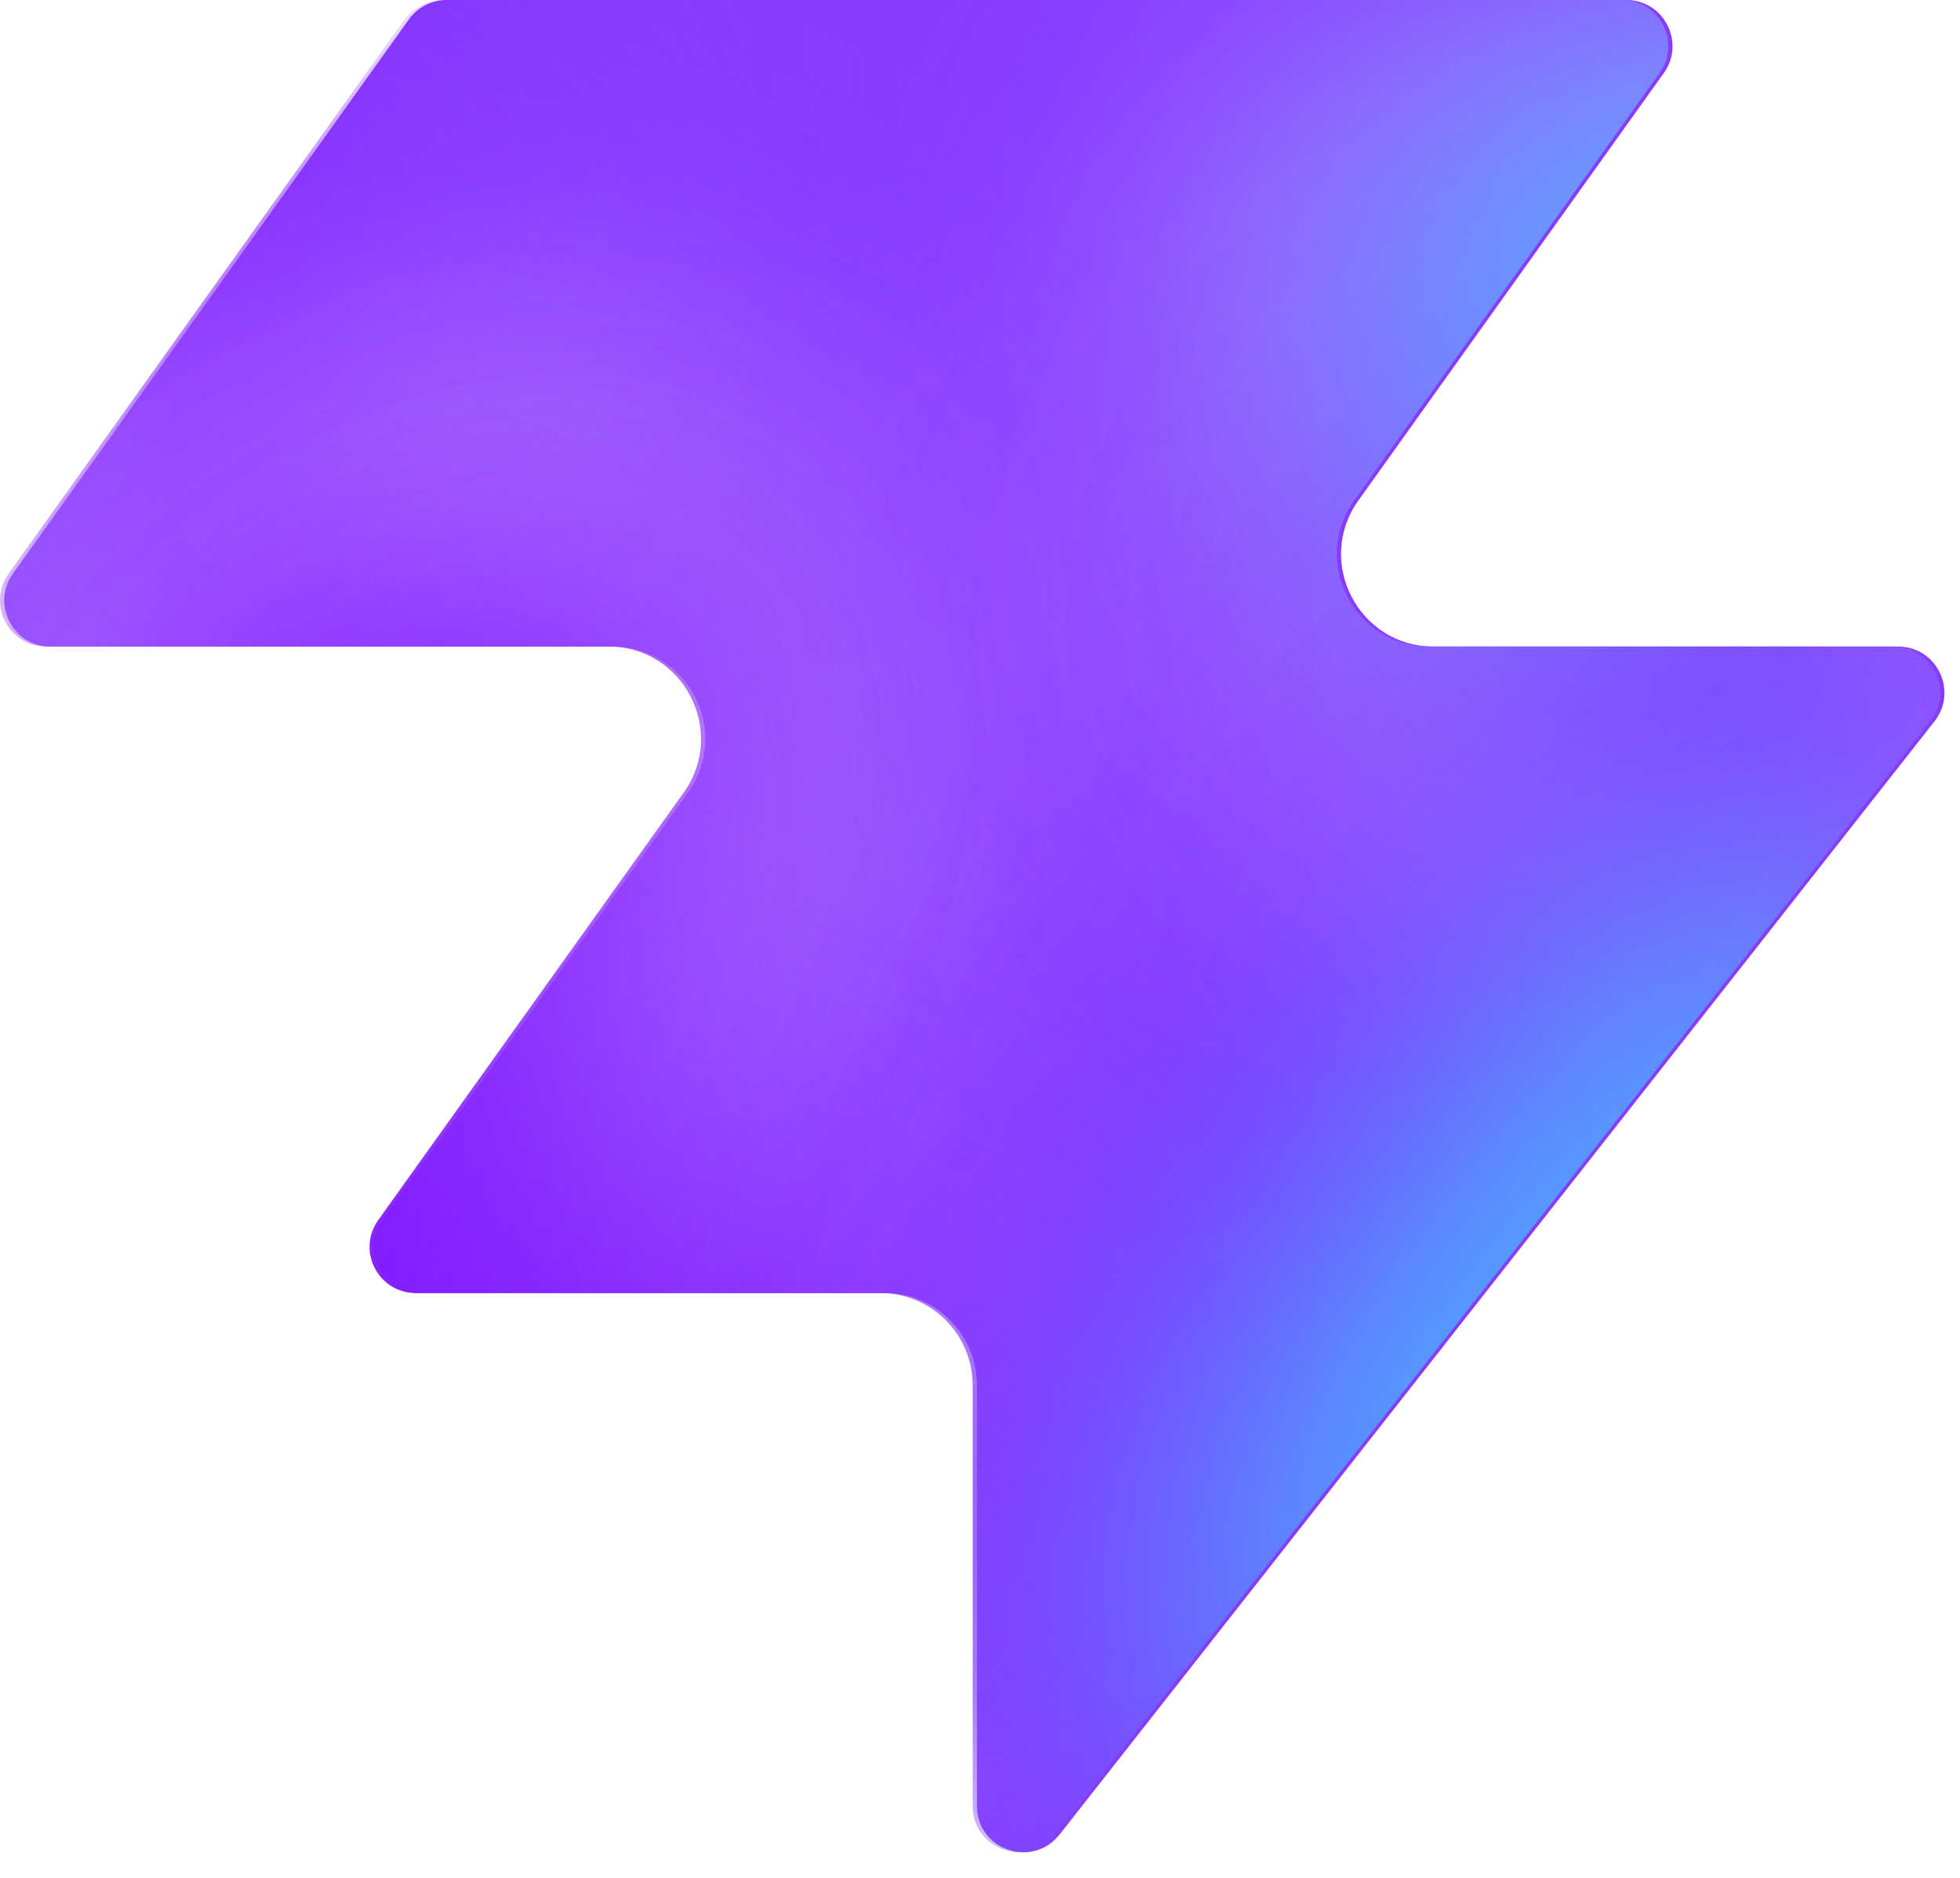
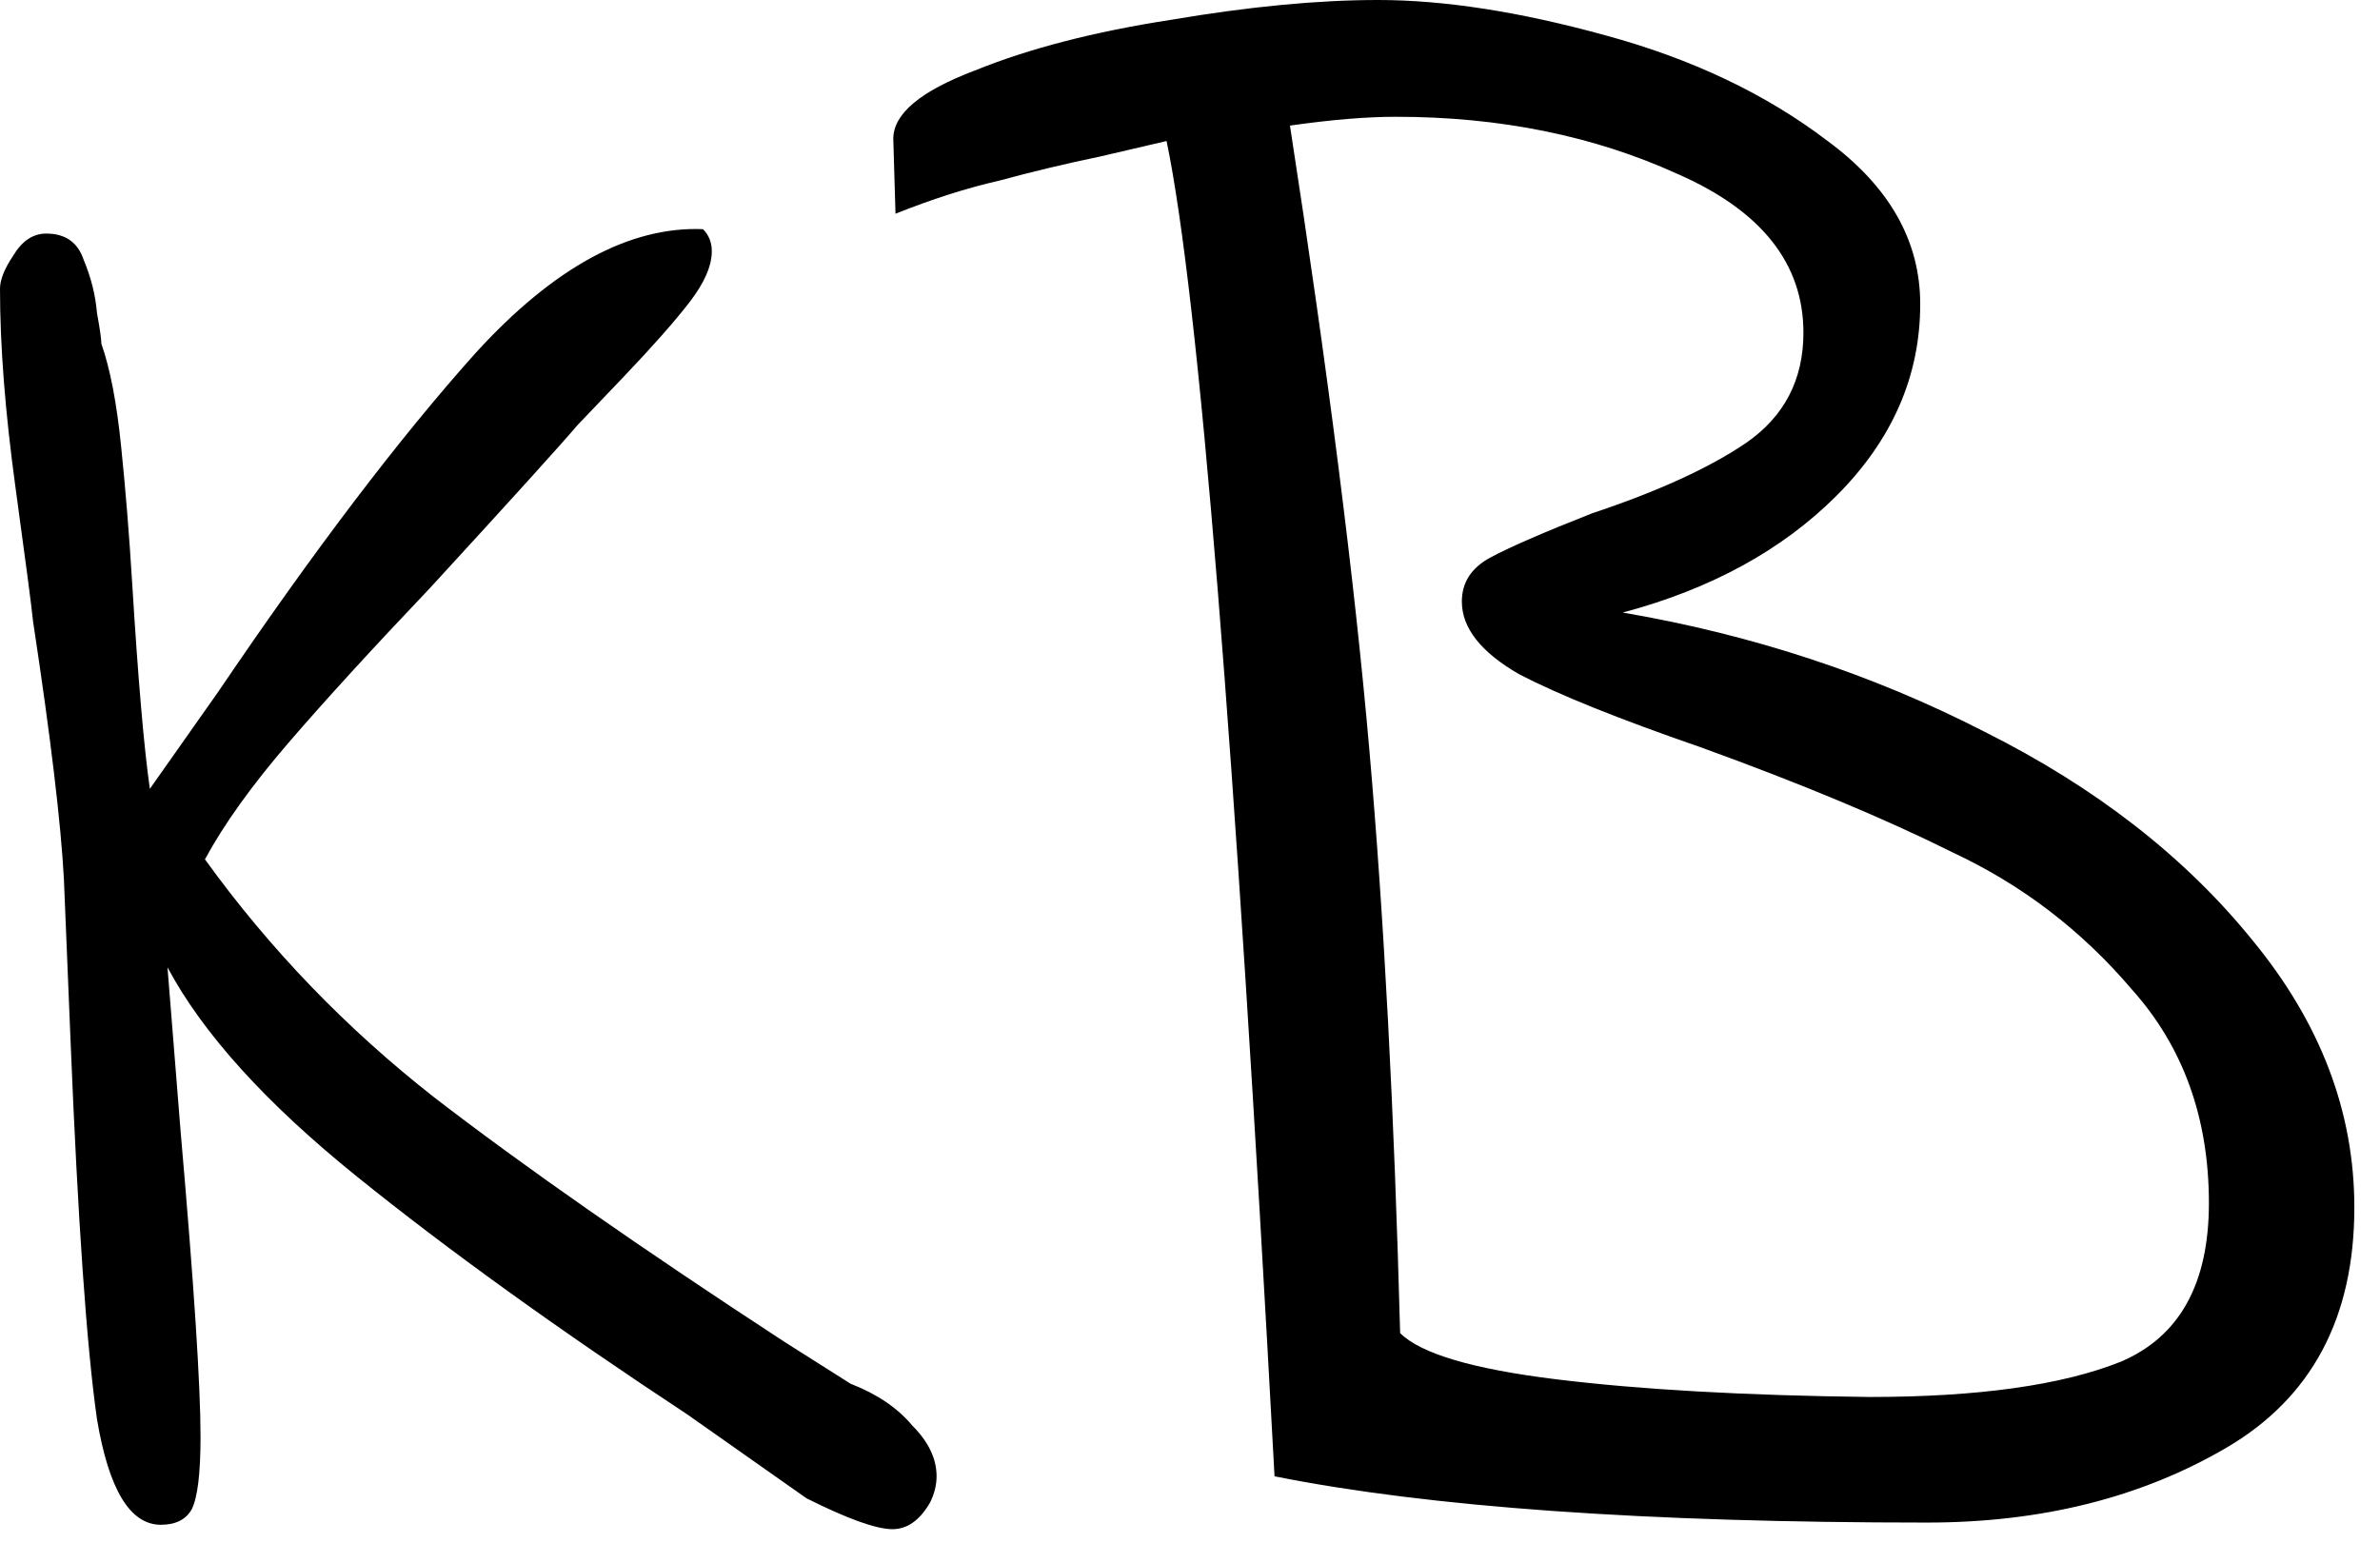
- <svg xmlns="http://www.w3.org/2000/svg" width="48" height="46" fill="none" viewBox="0 0 48 46">
-   <path fill="#863bff" d="M25.946 44.938c-.664.845-2.021.375-2.021-.698V33.937a2.26 2.26 0 0 0-2.262-2.262H10.287c-.92 0-1.456-1.04-.92-1.788l7.48-10.471c1.07-1.497 0-3.578-1.842-3.578H1.237c-.92 0-1.456-1.04-.92-1.788L10.013.474c.214-.297.556-.474.92-.474h28.894c.92 0 1.456 1.04.92 1.788l-7.48 10.471c-1.07 1.498 0 3.579 1.842 3.579h11.377c.943 0 1.473 1.088.89 1.83L25.947 44.94z" style="fill:#863bff;fill:color(display-p3 .525 .23 1);fill-opacity:1" />
-   <mask id="a" width="48" height="46" x="0" y="0" maskUnits="userSpaceOnUse" style="mask-type:alpha">
-     <path fill="#000" d="M25.842 44.938c-.664.844-2.021.375-2.021-.698V33.937a2.26 2.26 0 0 0-2.262-2.262H10.183c-.92 0-1.456-1.04-.92-1.788l7.48-10.471c1.07-1.498 0-3.579-1.842-3.579H1.133c-.92 0-1.456-1.04-.92-1.787L9.91.473c.214-.297.556-.474.92-.474h28.894c.92 0 1.456 1.04.92 1.788l-7.48 10.471c-1.07 1.498 0 3.578 1.842 3.578h11.377c.943 0 1.473 1.088.89 1.832L25.843 44.94z" style="fill:#000;fill-opacity:1" />
-   </mask>
-   <g mask="url(#a)">
-     <g filter="url(#b)">
-       <ellipse cx="5.508" cy="14.704" fill="#ede6ff" rx="5.508" ry="14.704" style="fill:#ede6ff;fill:color(display-p3 .927 .903 1);fill-opacity:1" transform="matrix(.00324 1 1 -.00324 -4.47 31.516)" />
-     </g>
-     <g filter="url(#c)">
-       <ellipse cx="10.399" cy="29.851" fill="#ede6ff" rx="10.399" ry="29.851" style="fill:#ede6ff;fill:color(display-p3 .927 .903 1);fill-opacity:1" transform="matrix(.00324 1 1 -.00324 -39.328 7.883)" />
-     </g>
-     <g filter="url(#d)">
-       <ellipse cx="5.508" cy="30.487" fill="#7e14ff" rx="5.508" ry="30.487" style="fill:#7e14ff;fill:color(display-p3 .492 .077 1);fill-opacity:1" transform="rotate(89.814 -25.913 -14.639)scale(1 -1)" />
-     </g>
-     <g filter="url(#e)">
-       <ellipse cx="5.508" cy="30.599" fill="#7e14ff" rx="5.508" ry="30.599" style="fill:#7e14ff;fill:color(display-p3 .492 .077 1);fill-opacity:1" transform="rotate(89.814 -32.644 -3.334)scale(1 -1)" />
-     </g>
-     <g filter="url(#f)">
-       <ellipse cx="5.508" cy="30.599" fill="#7e14ff" rx="5.508" ry="30.599" style="fill:#7e14ff;fill:color(display-p3 .492 .077 1);fill-opacity:1" transform="matrix(.00324 1 1 -.00324 -34.34 30.47)" />
-     </g>
-     <g filter="url(#g)">
-       <ellipse cx="14.072" cy="22.078" fill="#ede6ff" rx="14.072" ry="22.078" style="fill:#ede6ff;fill:color(display-p3 .927 .903 1);fill-opacity:1" transform="rotate(93.35 24.506 48.493)scale(-1 1)" />
-     </g>
-     <g filter="url(#h)">
-       <ellipse cx="3.47" cy="21.501" fill="#7e14ff" rx="3.47" ry="21.501" style="fill:#7e14ff;fill:color(display-p3 .492 .077 1);fill-opacity:1" transform="rotate(89.009 28.708 47.59)scale(-1 1)" />
-     </g>
-     <g filter="url(#i)">
-       <ellipse cx="3.47" cy="21.501" fill="#7e14ff" rx="3.47" ry="21.501" style="fill:#7e14ff;fill:color(display-p3 .492 .077 1);fill-opacity:1" transform="rotate(89.009 28.708 47.59)scale(-1 1)" />
-     </g>
-     <g filter="url(#j)">
-       <ellipse cx=".387" cy="8.972" fill="#7e14ff" rx="4.407" ry="29.108" style="fill:#7e14ff;fill:color(display-p3 .492 .077 1);fill-opacity:1" transform="rotate(39.51 .387 8.972)" />
-     </g>
-     <g filter="url(#k)">
-       <ellipse cx="47.523" cy="-6.092" fill="#7e14ff" rx="4.407" ry="29.108" style="fill:#7e14ff;fill:color(display-p3 .492 .077 1);fill-opacity:1" transform="rotate(37.892 47.523 -6.092)" />
-     </g>
-     <g filter="url(#l)">
-       <ellipse cx="41.412" cy="6.333" fill="#47bfff" rx="5.971" ry="9.665" style="fill:#47bfff;fill:color(display-p3 .28 .748 1);fill-opacity:1" transform="rotate(37.892 41.412 6.333)" />
-     </g>
-     <g filter="url(#m)">
-       <ellipse cx="-1.879" cy="38.332" fill="#7e14ff" rx="4.407" ry="29.108" style="fill:#7e14ff;fill:color(display-p3 .492 .077 1);fill-opacity:1" transform="rotate(37.892 -1.88 38.332)" />
-     </g>
-     <g filter="url(#n)">
-       <ellipse cx="-1.879" cy="38.332" fill="#7e14ff" rx="4.407" ry="29.108" style="fill:#7e14ff;fill:color(display-p3 .492 .077 1);fill-opacity:1" transform="rotate(37.892 -1.88 38.332)" />
-     </g>
-     <g filter="url(#o)">
-       <ellipse cx="35.651" cy="29.907" fill="#7e14ff" rx="4.407" ry="29.108" style="fill:#7e14ff;fill:color(display-p3 .492 .077 1);fill-opacity:1" transform="rotate(37.892 35.651 29.907)" />
-     </g>
-     <g filter="url(#p)">
-       <ellipse cx="38.418" cy="32.4" fill="#47bfff" rx="5.971" ry="15.297" style="fill:#47bfff;fill:color(display-p3 .28 .748 1);fill-opacity:1" transform="rotate(37.892 38.418 32.4)" />
-     </g>
-   </g>
-   <defs>
-     <filter id="b" width="60.045" height="41.654" x="-19.77" y="16.149" color-interpolation-filters="sRGB" filterUnits="userSpaceOnUse">
-       <feFlood flood-opacity="0" result="BackgroundImageFix" />
-       <feBlend in="SourceGraphic" in2="BackgroundImageFix" result="shape" />
-       <feGaussianBlur result="effect1_foregroundBlur_2002_17158" stdDeviation="7.659" />
-     </filter>
-     <filter id="c" width="90.34" height="51.437" x="-54.613" y="-7.533" color-interpolation-filters="sRGB" filterUnits="userSpaceOnUse">
-       <feFlood flood-opacity="0" result="BackgroundImageFix" />
-       <feBlend in="SourceGraphic" in2="BackgroundImageFix" result="shape" />
-       <feGaussianBlur result="effect1_foregroundBlur_2002_17158" stdDeviation="7.659" />
-     </filter>
-     <filter id="d" width="79.355" height="29.4" x="-49.64" y="2.03" color-interpolation-filters="sRGB" filterUnits="userSpaceOnUse">
-       <feFlood flood-opacity="0" result="BackgroundImageFix" />
-       <feBlend in="SourceGraphic" in2="BackgroundImageFix" result="shape" />
-       <feGaussianBlur result="effect1_foregroundBlur_2002_17158" stdDeviation="4.596" />
-     </filter>
-     <filter id="e" width="79.579" height="29.4" x="-45.045" y="20.029" color-interpolation-filters="sRGB" filterUnits="userSpaceOnUse">
-       <feFlood flood-opacity="0" result="BackgroundImageFix" />
-       <feBlend in="SourceGraphic" in2="BackgroundImageFix" result="shape" />
-       <feGaussianBlur result="effect1_foregroundBlur_2002_17158" stdDeviation="4.596" />
-     </filter>
-     <filter id="f" width="79.579" height="29.4" x="-43.513" y="21.178" color-interpolation-filters="sRGB" filterUnits="userSpaceOnUse">
-       <feFlood flood-opacity="0" result="BackgroundImageFix" />
-       <feBlend in="SourceGraphic" in2="BackgroundImageFix" result="shape" />
-       <feGaussianBlur result="effect1_foregroundBlur_2002_17158" stdDeviation="4.596" />
-     </filter>
-     <filter id="g" width="74.749" height="58.852" x="15.756" y="-17.901" color-interpolation-filters="sRGB" filterUnits="userSpaceOnUse">
-       <feFlood flood-opacity="0" result="BackgroundImageFix" />
-       <feBlend in="SourceGraphic" in2="BackgroundImageFix" result="shape" />
-       <feGaussianBlur result="effect1_foregroundBlur_2002_17158" stdDeviation="7.659" />
-     </filter>
-     <filter id="h" width="61.377" height="25.362" x="23.548" y="2.284" color-interpolation-filters="sRGB" filterUnits="userSpaceOnUse">
-       <feFlood flood-opacity="0" result="BackgroundImageFix" />
-       <feBlend in="SourceGraphic" in2="BackgroundImageFix" result="shape" />
-       <feGaussianBlur result="effect1_foregroundBlur_2002_17158" stdDeviation="4.596" />
-     </filter>
-     <filter id="i" width="61.377" height="25.362" x="23.548" y="2.284" color-interpolation-filters="sRGB" filterUnits="userSpaceOnUse">
-       <feFlood flood-opacity="0" result="BackgroundImageFix" />
-       <feBlend in="SourceGraphic" in2="BackgroundImageFix" result="shape" />
-       <feGaussianBlur result="effect1_foregroundBlur_2002_17158" stdDeviation="4.596" />
-     </filter>
-     <filter id="j" width="56.045" height="63.649" x="-27.636" y="-22.853" color-interpolation-filters="sRGB" filterUnits="userSpaceOnUse">
-       <feFlood flood-opacity="0" result="BackgroundImageFix" />
-       <feBlend in="SourceGraphic" in2="BackgroundImageFix" result="shape" />
-       <feGaussianBlur result="effect1_foregroundBlur_2002_17158" stdDeviation="4.596" />
-     </filter>
-     <filter id="k" width="54.814" height="64.646" x="20.116" y="-38.415" color-interpolation-filters="sRGB" filterUnits="userSpaceOnUse">
-       <feFlood flood-opacity="0" result="BackgroundImageFix" />
-       <feBlend in="SourceGraphic" in2="BackgroundImageFix" result="shape" />
-       <feGaussianBlur result="effect1_foregroundBlur_2002_17158" stdDeviation="4.596" />
-     </filter>
-     <filter id="l" width="33.541" height="35.313" x="24.641" y="-11.323" color-interpolation-filters="sRGB" filterUnits="userSpaceOnUse">
-       <feFlood flood-opacity="0" result="BackgroundImageFix" />
-       <feBlend in="SourceGraphic" in2="BackgroundImageFix" result="shape" />
-       <feGaussianBlur result="effect1_foregroundBlur_2002_17158" stdDeviation="4.596" />
-     </filter>
-     <filter id="m" width="54.814" height="64.646" x="-29.286" y="6.009" color-interpolation-filters="sRGB" filterUnits="userSpaceOnUse">
-       <feFlood flood-opacity="0" result="BackgroundImageFix" />
-       <feBlend in="SourceGraphic" in2="BackgroundImageFix" result="shape" />
-       <feGaussianBlur result="effect1_foregroundBlur_2002_17158" stdDeviation="4.596" />
-     </filter>
-     <filter id="n" width="54.814" height="64.646" x="-29.286" y="6.009" color-interpolation-filters="sRGB" filterUnits="userSpaceOnUse">
-       <feFlood flood-opacity="0" result="BackgroundImageFix" />
-       <feBlend in="SourceGraphic" in2="BackgroundImageFix" result="shape" />
-       <feGaussianBlur result="effect1_foregroundBlur_2002_17158" stdDeviation="4.596" />
-     </filter>
-     <filter id="o" width="54.814" height="64.646" x="8.244" y="-2.416" color-interpolation-filters="sRGB" filterUnits="userSpaceOnUse">
-       <feFlood flood-opacity="0" result="BackgroundImageFix" />
-       <feBlend in="SourceGraphic" in2="BackgroundImageFix" result="shape" />
-       <feGaussianBlur result="effect1_foregroundBlur_2002_17158" stdDeviation="4.596" />
-     </filter>
-     <filter id="p" width="39.409" height="43.623" x="18.713" y="10.588" color-interpolation-filters="sRGB" filterUnits="userSpaceOnUse">
-       <feFlood flood-opacity="0" result="BackgroundImageFix" />
-       <feBlend in="SourceGraphic" in2="BackgroundImageFix" result="shape" />
-       <feGaussianBlur result="effect1_foregroundBlur_2002_17158" stdDeviation="4.596" />
-     </filter>
-   </defs>
+ <svg xmlns="http://www.w3.org/2000/svg" width="54" height="35" viewBox="0 0 54 35" fill="none">
+   <path d="M3.65 34.6C2.95 34.6 2.467 33.8 2.2 32.2C1.967 30.567 1.767 27.7 1.6 23.6L1.45 19.95C1.383 18.683 1.15 16.733 0.75 14.1C0.717 13.767 0.583 12.75 0.35 11.05C0.117 9.35 0 7.85 0 6.55C0 6.35 0.1 6.1 0.3 5.8C0.5 5.467 0.75 5.3 1.05 5.3C1.483 5.3 1.767 5.5 1.9 5.9C2.067 6.3 2.167 6.7 2.2 7.1C2.267 7.467 2.3 7.7 2.3 7.8C2.5 8.367 2.65 9.15 2.75 10.15C2.85 11.117 2.933 12.15 3 13.25C3.133 15.417 3.267 16.967 3.4 17.9L4.95 15.7C7.117 12.5 9.067 9.933 10.8 8C12.567 6.067 14.283 5.133 15.95 5.2C16.083 5.333 16.15 5.5 16.15 5.7C16.15 6.033 15.983 6.417 15.65 6.85C15.317 7.283 14.817 7.85 14.15 8.55L13.1 9.65C12.733 10.083 11.617 11.317 9.75 13.35C8.45 14.717 7.383 15.883 6.55 16.85C5.717 17.817 5.083 18.7 4.65 19.5C6.117 21.533 7.85 23.333 9.85 24.9C11.883 26.467 14.533 28.317 17.8 30.45L19.3 31.4C19.9 31.633 20.367 31.95 20.7 32.35C21.067 32.717 21.25 33.1 21.25 33.5C21.25 33.7 21.2 33.9 21.1 34.1C20.867 34.5 20.583 34.7 20.25 34.7C19.883 34.7 19.233 34.467 18.3 34L15.6 32.1C12.667 30.167 10.167 28.367 8.1 26.7C6.033 25.033 4.6 23.45 3.8 21.95L4.1 25.7C4.4 29.133 4.55 31.433 4.55 32.6C4.55 33.433 4.483 33.983 4.35 34.25C4.217 34.483 3.983 34.6 3.65 34.6ZM43.718 34.55C37.351 34.55 32.418 34.2 28.918 33.5C28.018 16.8 27.201 6.7 26.468 3.2L24.968 3.55C24.168 3.717 23.401 3.9 22.668 4.1C21.934 4.267 21.151 4.517 20.318 4.85L20.268 3.15C20.268 2.583 20.884 2.067 22.118 1.6C23.351 1.1 24.834 0.717 26.568 0.45C28.334 0.15 29.901 -2.86102e-06 31.268 -2.86102e-06C32.768 -2.86102e-06 34.484 0.267 36.418 0.8C38.384 1.333 40.068 2.133 41.468 3.2C42.868 4.233 43.568 5.467 43.568 6.9C43.568 8.533 42.934 9.983 41.668 11.25C40.434 12.483 38.818 13.367 36.818 13.9C39.751 14.4 42.484 15.3 45.018 16.6C47.551 17.867 49.584 19.45 51.118 21.35C52.651 23.217 53.418 25.233 53.418 27.4C53.418 29.9 52.451 31.717 50.518 32.85C48.584 33.983 46.318 34.55 43.718 34.55ZM42.418 31.7C44.884 31.7 46.784 31.433 48.118 30.9C49.451 30.333 50.118 29.133 50.118 27.3C50.118 25.367 49.534 23.75 48.368 22.45C47.234 21.117 45.884 20.083 44.318 19.35C42.784 18.583 40.868 17.783 38.568 16.95C36.734 16.317 35.368 15.767 34.468 15.3C33.601 14.8 33.168 14.25 33.168 13.65C33.168 13.217 33.384 12.883 33.818 12.65C34.251 12.417 35.018 12.083 36.118 11.65C37.618 11.15 38.784 10.617 39.618 10.05C40.484 9.45 40.918 8.617 40.918 7.55C40.918 5.983 39.968 4.783 38.068 3.95C36.168 3.083 34.034 2.65 31.668 2.65C31.001 2.65 30.201 2.717 29.268 2.85C30.134 8.45 30.734 13.167 31.068 17C31.401 20.8 31.634 25.217 31.768 30.25C32.234 30.717 33.418 31.067 35.318 31.3C37.218 31.533 39.584 31.667 42.418 31.7Z" fill="black" />
</svg>
